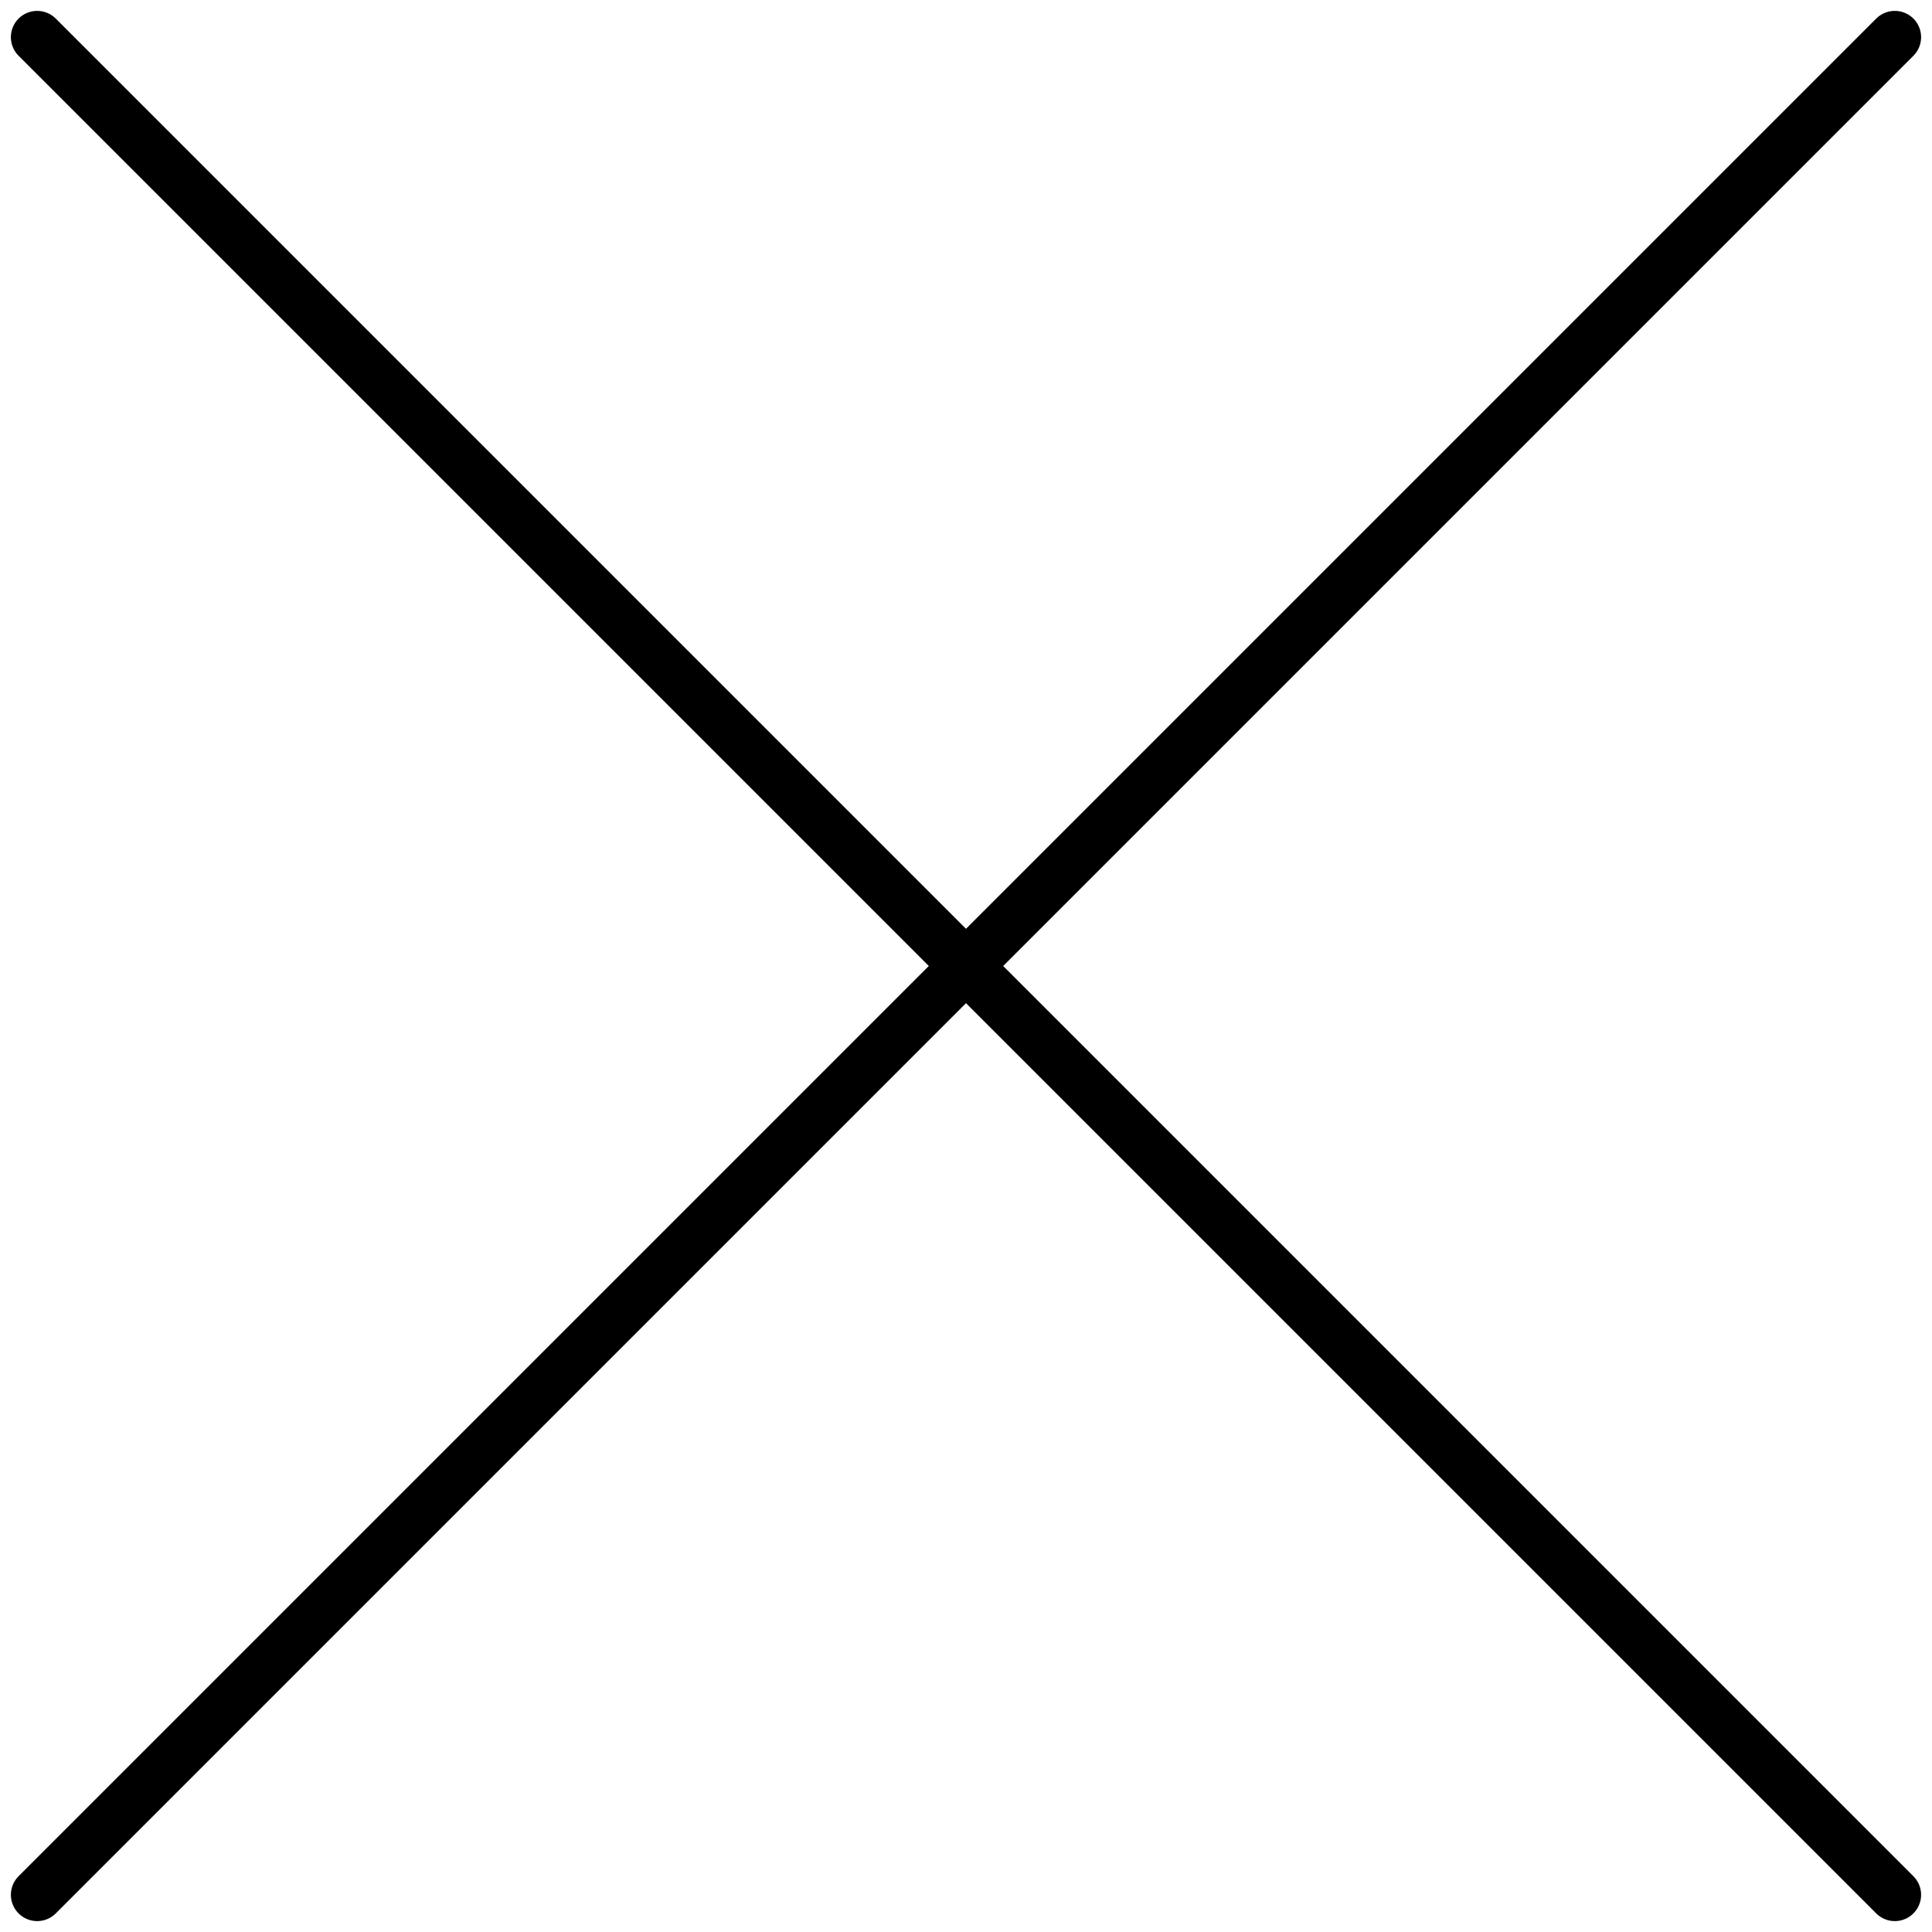
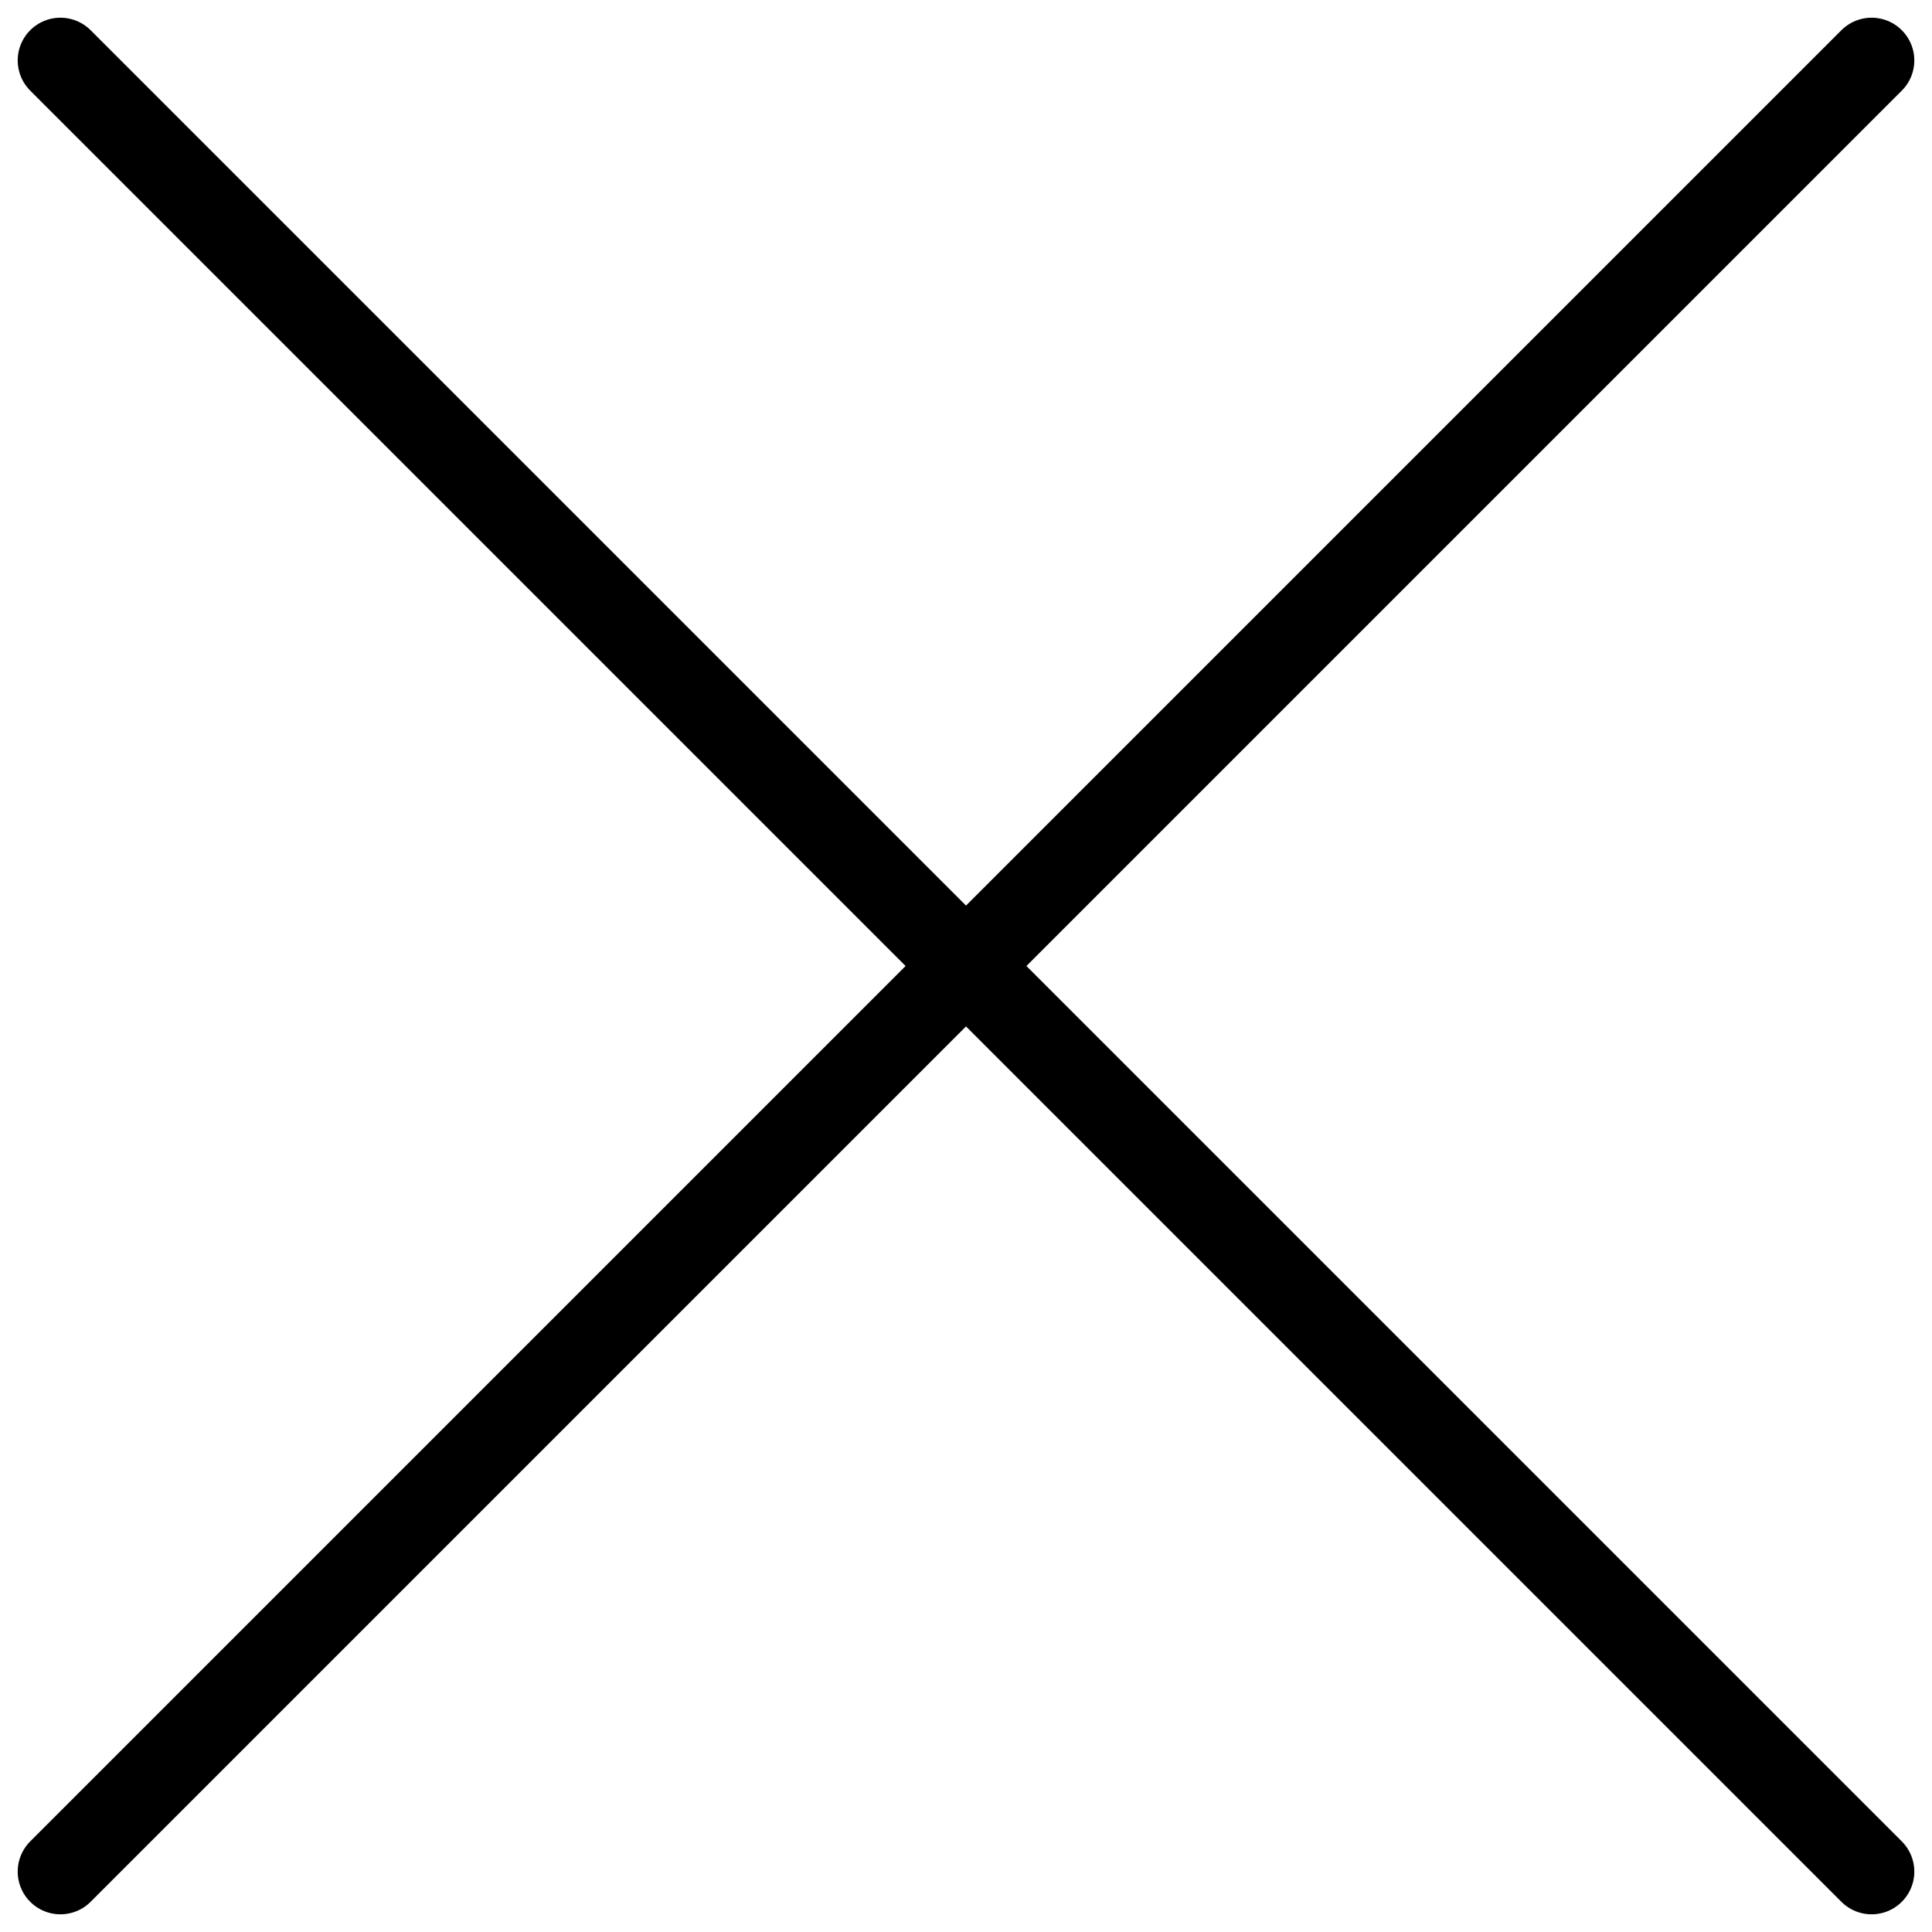
- <svg xmlns="http://www.w3.org/2000/svg" width="110.243" height="110.243" viewBox="0 0 110.243 110.243">
-   <g id="Сгруппировать_27" data-name="Сгруппировать 27" transform="translate(-1129.379 -1620.379)">
-     <line id="Линия_7" data-name="Линия 7" x2="106" y2="106" transform="translate(1131.5 1622.5)" fill="none" stroke="#000" stroke-linecap="round" stroke-width="3" />
-     <line id="Линия_8" data-name="Линия 8" x1="106" y2="106" transform="translate(1131.5 1622.5)" fill="none" stroke="#000" stroke-linecap="round" stroke-width="3" />
+ <svg xmlns="http://www.w3.org/2000/svg" width="113.071" height="113.071" viewBox="0 0 113.071 113.071">
+   <g id="Сгруппировать_27" data-name="Сгруппировать 27" transform="translate(-1127.964 -1618.964)">
+     <line id="Линия_7" data-name="Линия 7" x2="106" y2="106" transform="translate(1131.5 1622.5)" fill="none" stroke="#000" stroke-linecap="round" stroke-width="5" />
+     <line id="Линия_8" data-name="Линия 8" x1="106" y2="106" transform="translate(1131.5 1622.5)" fill="none" stroke="#000" stroke-linecap="round" stroke-width="5" />
  </g>
</svg>
